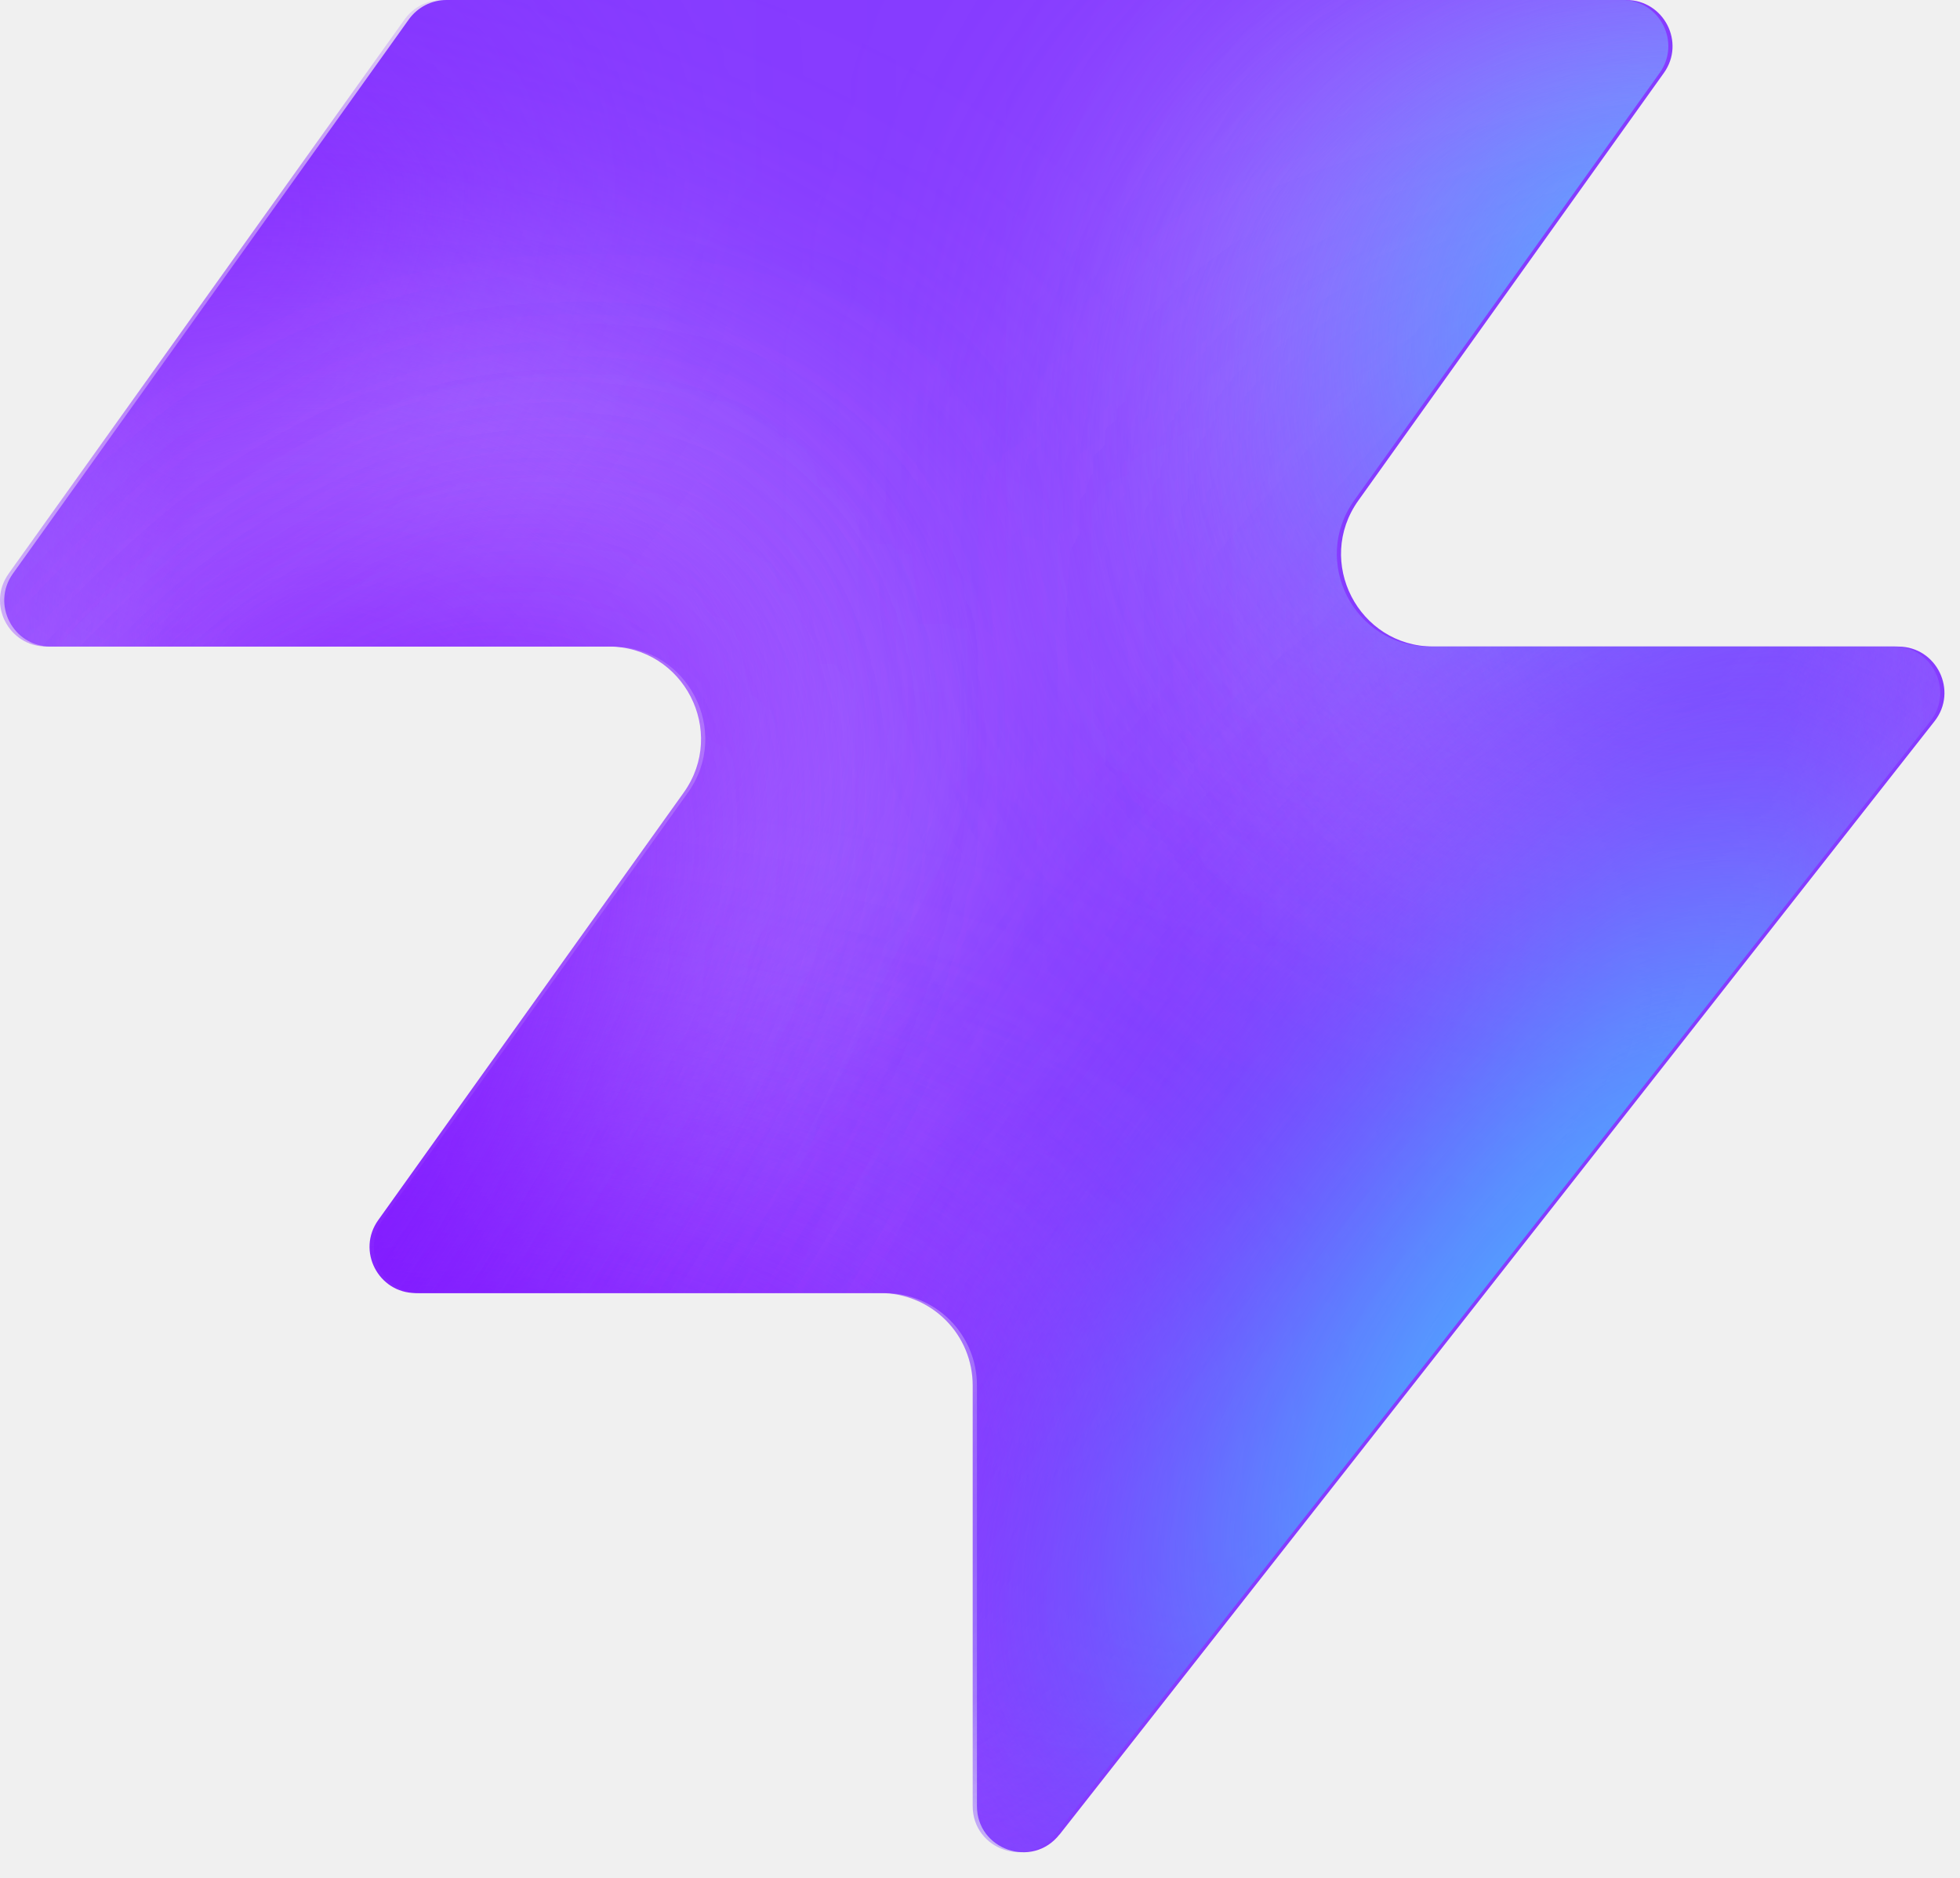
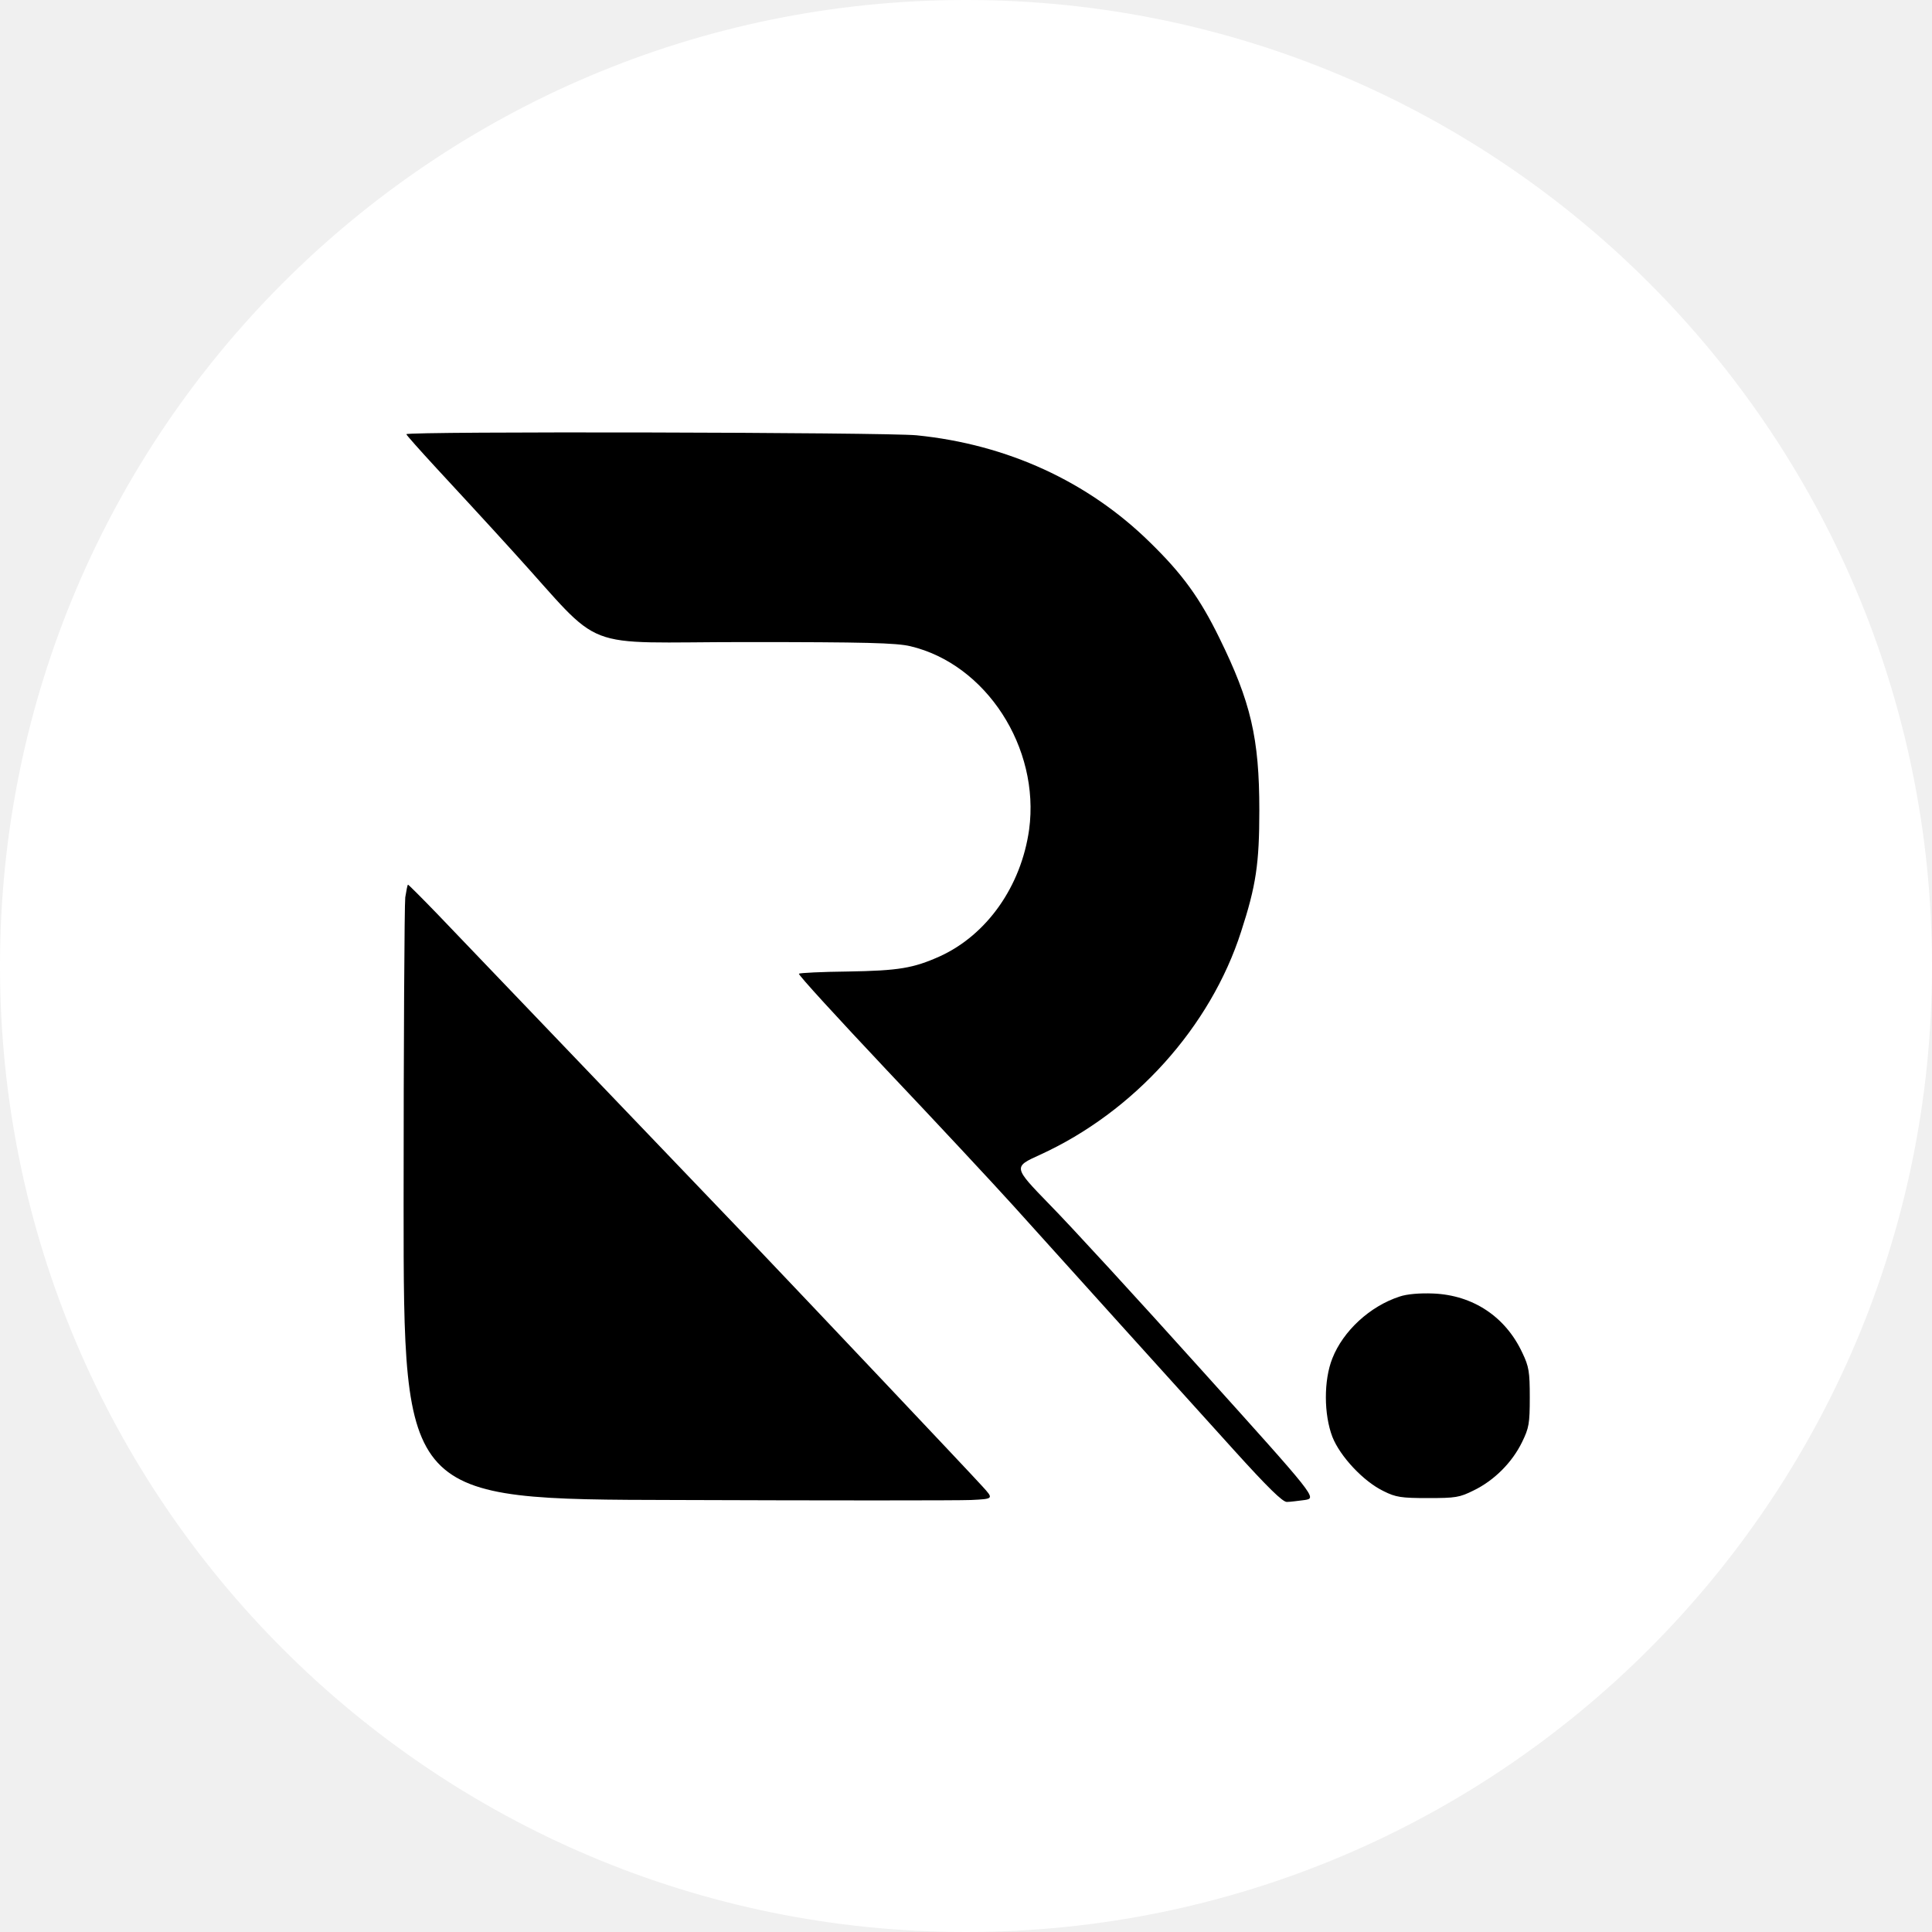
- <svg xmlns="http://www.w3.org/2000/svg" width="48" height="46" fill="none" viewBox="0 0 48 46">
-   <path fill="#863bff" d="M25.946 44.938c-.664.845-2.021.375-2.021-.698V33.937a2.26 2.26 0 0 0-2.262-2.262H10.287c-.92 0-1.456-1.04-.92-1.788l7.48-10.471c1.07-1.497 0-3.578-1.842-3.578H1.237c-.92 0-1.456-1.04-.92-1.788L10.013.474c.214-.297.556-.474.92-.474h28.894c.92 0 1.456 1.04.92 1.788l-7.48 10.471c-1.07 1.498 0 3.579 1.842 3.579h11.377c.943 0 1.473 1.088.89 1.83L25.947 44.94z" style="fill:#863bff;fill:color(display-p3 .525 .23 1);fill-opacity:1" />
-   <mask id="a" width="48" height="46" x="0" y="0" maskUnits="userSpaceOnUse" style="mask-type:alpha">
-     <path fill="#000" d="M25.842 44.938c-.664.844-2.021.375-2.021-.698V33.937a2.26 2.26 0 0 0-2.262-2.262H10.183c-.92 0-1.456-1.04-.92-1.788l7.48-10.471c1.07-1.498 0-3.579-1.842-3.579H1.133c-.92 0-1.456-1.04-.92-1.787L9.91.473c.214-.297.556-.474.92-.474h28.894c.92 0 1.456 1.04.92 1.788l-7.48 10.471c-1.07 1.498 0 3.578 1.842 3.578h11.377c.943 0 1.473 1.088.89 1.832L25.843 44.94z" style="fill:#000;fill-opacity:1" />
-   </mask>
-   <g mask="url(#a)">
-     <g filter="url(#b)">
-       <ellipse cx="5.508" cy="14.704" fill="#ede6ff" rx="5.508" ry="14.704" style="fill:#ede6ff;fill:color(display-p3 .927 .903 1);fill-opacity:1" transform="matrix(.00324 1 1 -.00324 -4.47 31.516)" />
-     </g>
-     <g filter="url(#c)">
-       <ellipse cx="10.399" cy="29.851" fill="#ede6ff" rx="10.399" ry="29.851" style="fill:#ede6ff;fill:color(display-p3 .927 .903 1);fill-opacity:1" transform="matrix(.00324 1 1 -.00324 -39.328 7.883)" />
-     </g>
-     <g filter="url(#d)">
-       <ellipse cx="5.508" cy="30.487" fill="#7e14ff" rx="5.508" ry="30.487" style="fill:#7e14ff;fill:color(display-p3 .492 .077 1);fill-opacity:1" transform="rotate(89.814 -25.913 -14.639)scale(1 -1)" />
-     </g>
-     <g filter="url(#e)">
-       <ellipse cx="5.508" cy="30.599" fill="#7e14ff" rx="5.508" ry="30.599" style="fill:#7e14ff;fill:color(display-p3 .492 .077 1);fill-opacity:1" transform="rotate(89.814 -32.644 -3.334)scale(1 -1)" />
-     </g>
-     <g filter="url(#f)">
-       <ellipse cx="5.508" cy="30.599" fill="#7e14ff" rx="5.508" ry="30.599" style="fill:#7e14ff;fill:color(display-p3 .492 .077 1);fill-opacity:1" transform="matrix(.00324 1 1 -.00324 -34.34 30.47)" />
-     </g>
-     <g filter="url(#g)">
-       <ellipse cx="14.072" cy="22.078" fill="#ede6ff" rx="14.072" ry="22.078" style="fill:#ede6ff;fill:color(display-p3 .927 .903 1);fill-opacity:1" transform="rotate(93.35 24.506 48.493)scale(-1 1)" />
-     </g>
-     <g filter="url(#h)">
-       <ellipse cx="3.47" cy="21.501" fill="#7e14ff" rx="3.47" ry="21.501" style="fill:#7e14ff;fill:color(display-p3 .492 .077 1);fill-opacity:1" transform="rotate(89.009 28.708 47.59)scale(-1 1)" />
-     </g>
-     <g filter="url(#i)">
-       <ellipse cx="3.47" cy="21.501" fill="#7e14ff" rx="3.47" ry="21.501" style="fill:#7e14ff;fill:color(display-p3 .492 .077 1);fill-opacity:1" transform="rotate(89.009 28.708 47.59)scale(-1 1)" />
-     </g>
-     <g filter="url(#j)">
-       <ellipse cx=".387" cy="8.972" fill="#7e14ff" rx="4.407" ry="29.108" style="fill:#7e14ff;fill:color(display-p3 .492 .077 1);fill-opacity:1" transform="rotate(39.51 .387 8.972)" />
-     </g>
-     <g filter="url(#k)">
-       <ellipse cx="47.523" cy="-6.092" fill="#7e14ff" rx="4.407" ry="29.108" style="fill:#7e14ff;fill:color(display-p3 .492 .077 1);fill-opacity:1" transform="rotate(37.892 47.523 -6.092)" />
-     </g>
-     <g filter="url(#l)">
-       <ellipse cx="41.412" cy="6.333" fill="#47bfff" rx="5.971" ry="9.665" style="fill:#47bfff;fill:color(display-p3 .28 .748 1);fill-opacity:1" transform="rotate(37.892 41.412 6.333)" />
-     </g>
-     <g filter="url(#m)">
-       <ellipse cx="-1.879" cy="38.332" fill="#7e14ff" rx="4.407" ry="29.108" style="fill:#7e14ff;fill:color(display-p3 .492 .077 1);fill-opacity:1" transform="rotate(37.892 -1.88 38.332)" />
-     </g>
-     <g filter="url(#n)">
-       <ellipse cx="-1.879" cy="38.332" fill="#7e14ff" rx="4.407" ry="29.108" style="fill:#7e14ff;fill:color(display-p3 .492 .077 1);fill-opacity:1" transform="rotate(37.892 -1.88 38.332)" />
-     </g>
-     <g filter="url(#o)">
-       <ellipse cx="35.651" cy="29.907" fill="#7e14ff" rx="4.407" ry="29.108" style="fill:#7e14ff;fill:color(display-p3 .492 .077 1);fill-opacity:1" transform="rotate(37.892 35.651 29.907)" />
-     </g>
-     <g filter="url(#p)">
-       <ellipse cx="38.418" cy="32.4" fill="#47bfff" rx="5.971" ry="15.297" style="fill:#47bfff;fill:color(display-p3 .28 .748 1);fill-opacity:1" transform="rotate(37.892 38.418 32.4)" />
+ <svg xmlns="http://www.w3.org/2000/svg" viewBox="0 0 512 512">
+   <circle cx="256.0" cy="256.0" r="256.0" fill="#ffffff" />
+   <g transform="translate(96.000,103.671) scale(0.730594)">
+     <g transform="translate(0,417) scale(0.1,-0.1)" fill="#000000" stroke="none">
+       <path d="M160 4014 c0 -3 49 -58 108 -122 60 -65 187 -202 282 -307 335 -368 225 -325 839 -325 438 0 548 -3 599 -15 275 -65 471 -368 431 -665 -29 -206 -153 -382 -324 -460 -96 -43 -149 -52 -333 -55 -95 -1 -175 -5 -178 -8 -4 -3 140 -160 318 -349 179 -189 385 -410 460 -493 186 -207 593 -657 799 -885 123 -136 178 -190 193 -189 12 0 41 4 65 7 44 7 44 7 -375 472 -230 256 -478 526 -551 600 -132 136 -132 136 -35 180 342 156 619 464 730 810 54 166 66 246 66 440 0 262 -31 393 -145 625 -71 145 -134 232 -252 347 -224 220 -517 355 -846 388 -109 11 -1851 15 -1851 4z M156 2334 c-3 -26 -6 -528 -6 -1115 0 -1069 0 -1069 988 -1071 543 -2 1024 -2 1070 0 83 4 83 4 41 50 -46 51 -641 680 -805 852 -92 96 -927 968 -1171 1223 -57 59 -105 107 -107 107 -2 0 -6 -21 -10 -46z M3763 886 c-108 -35 -205 -125 -244 -224 -32 -80 -31 -204 0 -285 28 -71 113 -162 186 -197 44 -22 64 -25 160 -25 101 0 115 2 167 28 74 36 139 101 175 175 25 51 28 67 28 162 0 93 -3 112 -27 162 -61 131 -179 209 -323 215 -49 2 -96 -2 -122 -11z" />
    </g>
  </g>
-   <defs>
-     <filter id="b" width="60.045" height="41.654" x="-19.77" y="16.149" color-interpolation-filters="sRGB" filterUnits="userSpaceOnUse">
-       <feFlood flood-opacity="0" result="BackgroundImageFix" />
-       <feBlend in="SourceGraphic" in2="BackgroundImageFix" result="shape" />
-       <feGaussianBlur result="effect1_foregroundBlur_2002_17158" stdDeviation="7.659" />
-     </filter>
-     <filter id="c" width="90.34" height="51.437" x="-54.613" y="-7.533" color-interpolation-filters="sRGB" filterUnits="userSpaceOnUse">
-       <feFlood flood-opacity="0" result="BackgroundImageFix" />
-       <feBlend in="SourceGraphic" in2="BackgroundImageFix" result="shape" />
-       <feGaussianBlur result="effect1_foregroundBlur_2002_17158" stdDeviation="7.659" />
-     </filter>
-     <filter id="d" width="79.355" height="29.4" x="-49.64" y="2.03" color-interpolation-filters="sRGB" filterUnits="userSpaceOnUse">
-       <feFlood flood-opacity="0" result="BackgroundImageFix" />
-       <feBlend in="SourceGraphic" in2="BackgroundImageFix" result="shape" />
-       <feGaussianBlur result="effect1_foregroundBlur_2002_17158" stdDeviation="4.596" />
-     </filter>
-     <filter id="e" width="79.579" height="29.4" x="-45.045" y="20.029" color-interpolation-filters="sRGB" filterUnits="userSpaceOnUse">
-       <feFlood flood-opacity="0" result="BackgroundImageFix" />
-       <feBlend in="SourceGraphic" in2="BackgroundImageFix" result="shape" />
-       <feGaussianBlur result="effect1_foregroundBlur_2002_17158" stdDeviation="4.596" />
-     </filter>
-     <filter id="f" width="79.579" height="29.4" x="-43.513" y="21.178" color-interpolation-filters="sRGB" filterUnits="userSpaceOnUse">
-       <feFlood flood-opacity="0" result="BackgroundImageFix" />
-       <feBlend in="SourceGraphic" in2="BackgroundImageFix" result="shape" />
-       <feGaussianBlur result="effect1_foregroundBlur_2002_17158" stdDeviation="4.596" />
-     </filter>
-     <filter id="g" width="74.749" height="58.852" x="15.756" y="-17.901" color-interpolation-filters="sRGB" filterUnits="userSpaceOnUse">
-       <feFlood flood-opacity="0" result="BackgroundImageFix" />
-       <feBlend in="SourceGraphic" in2="BackgroundImageFix" result="shape" />
-       <feGaussianBlur result="effect1_foregroundBlur_2002_17158" stdDeviation="7.659" />
-     </filter>
-     <filter id="h" width="61.377" height="25.362" x="23.548" y="2.284" color-interpolation-filters="sRGB" filterUnits="userSpaceOnUse">
-       <feFlood flood-opacity="0" result="BackgroundImageFix" />
-       <feBlend in="SourceGraphic" in2="BackgroundImageFix" result="shape" />
-       <feGaussianBlur result="effect1_foregroundBlur_2002_17158" stdDeviation="4.596" />
-     </filter>
-     <filter id="i" width="61.377" height="25.362" x="23.548" y="2.284" color-interpolation-filters="sRGB" filterUnits="userSpaceOnUse">
-       <feFlood flood-opacity="0" result="BackgroundImageFix" />
-       <feBlend in="SourceGraphic" in2="BackgroundImageFix" result="shape" />
-       <feGaussianBlur result="effect1_foregroundBlur_2002_17158" stdDeviation="4.596" />
-     </filter>
-     <filter id="j" width="56.045" height="63.649" x="-27.636" y="-22.853" color-interpolation-filters="sRGB" filterUnits="userSpaceOnUse">
-       <feFlood flood-opacity="0" result="BackgroundImageFix" />
-       <feBlend in="SourceGraphic" in2="BackgroundImageFix" result="shape" />
-       <feGaussianBlur result="effect1_foregroundBlur_2002_17158" stdDeviation="4.596" />
-     </filter>
-     <filter id="k" width="54.814" height="64.646" x="20.116" y="-38.415" color-interpolation-filters="sRGB" filterUnits="userSpaceOnUse">
-       <feFlood flood-opacity="0" result="BackgroundImageFix" />
-       <feBlend in="SourceGraphic" in2="BackgroundImageFix" result="shape" />
-       <feGaussianBlur result="effect1_foregroundBlur_2002_17158" stdDeviation="4.596" />
-     </filter>
-     <filter id="l" width="33.541" height="35.313" x="24.641" y="-11.323" color-interpolation-filters="sRGB" filterUnits="userSpaceOnUse">
-       <feFlood flood-opacity="0" result="BackgroundImageFix" />
-       <feBlend in="SourceGraphic" in2="BackgroundImageFix" result="shape" />
-       <feGaussianBlur result="effect1_foregroundBlur_2002_17158" stdDeviation="4.596" />
-     </filter>
-     <filter id="m" width="54.814" height="64.646" x="-29.286" y="6.009" color-interpolation-filters="sRGB" filterUnits="userSpaceOnUse">
-       <feFlood flood-opacity="0" result="BackgroundImageFix" />
-       <feBlend in="SourceGraphic" in2="BackgroundImageFix" result="shape" />
-       <feGaussianBlur result="effect1_foregroundBlur_2002_17158" stdDeviation="4.596" />
-     </filter>
-     <filter id="n" width="54.814" height="64.646" x="-29.286" y="6.009" color-interpolation-filters="sRGB" filterUnits="userSpaceOnUse">
-       <feFlood flood-opacity="0" result="BackgroundImageFix" />
-       <feBlend in="SourceGraphic" in2="BackgroundImageFix" result="shape" />
-       <feGaussianBlur result="effect1_foregroundBlur_2002_17158" stdDeviation="4.596" />
-     </filter>
-     <filter id="o" width="54.814" height="64.646" x="8.244" y="-2.416" color-interpolation-filters="sRGB" filterUnits="userSpaceOnUse">
-       <feFlood flood-opacity="0" result="BackgroundImageFix" />
-       <feBlend in="SourceGraphic" in2="BackgroundImageFix" result="shape" />
-       <feGaussianBlur result="effect1_foregroundBlur_2002_17158" stdDeviation="4.596" />
-     </filter>
-     <filter id="p" width="39.409" height="43.623" x="18.713" y="10.588" color-interpolation-filters="sRGB" filterUnits="userSpaceOnUse">
-       <feFlood flood-opacity="0" result="BackgroundImageFix" />
-       <feBlend in="SourceGraphic" in2="BackgroundImageFix" result="shape" />
-       <feGaussianBlur result="effect1_foregroundBlur_2002_17158" stdDeviation="4.596" />
-     </filter>
-   </defs>
</svg>
